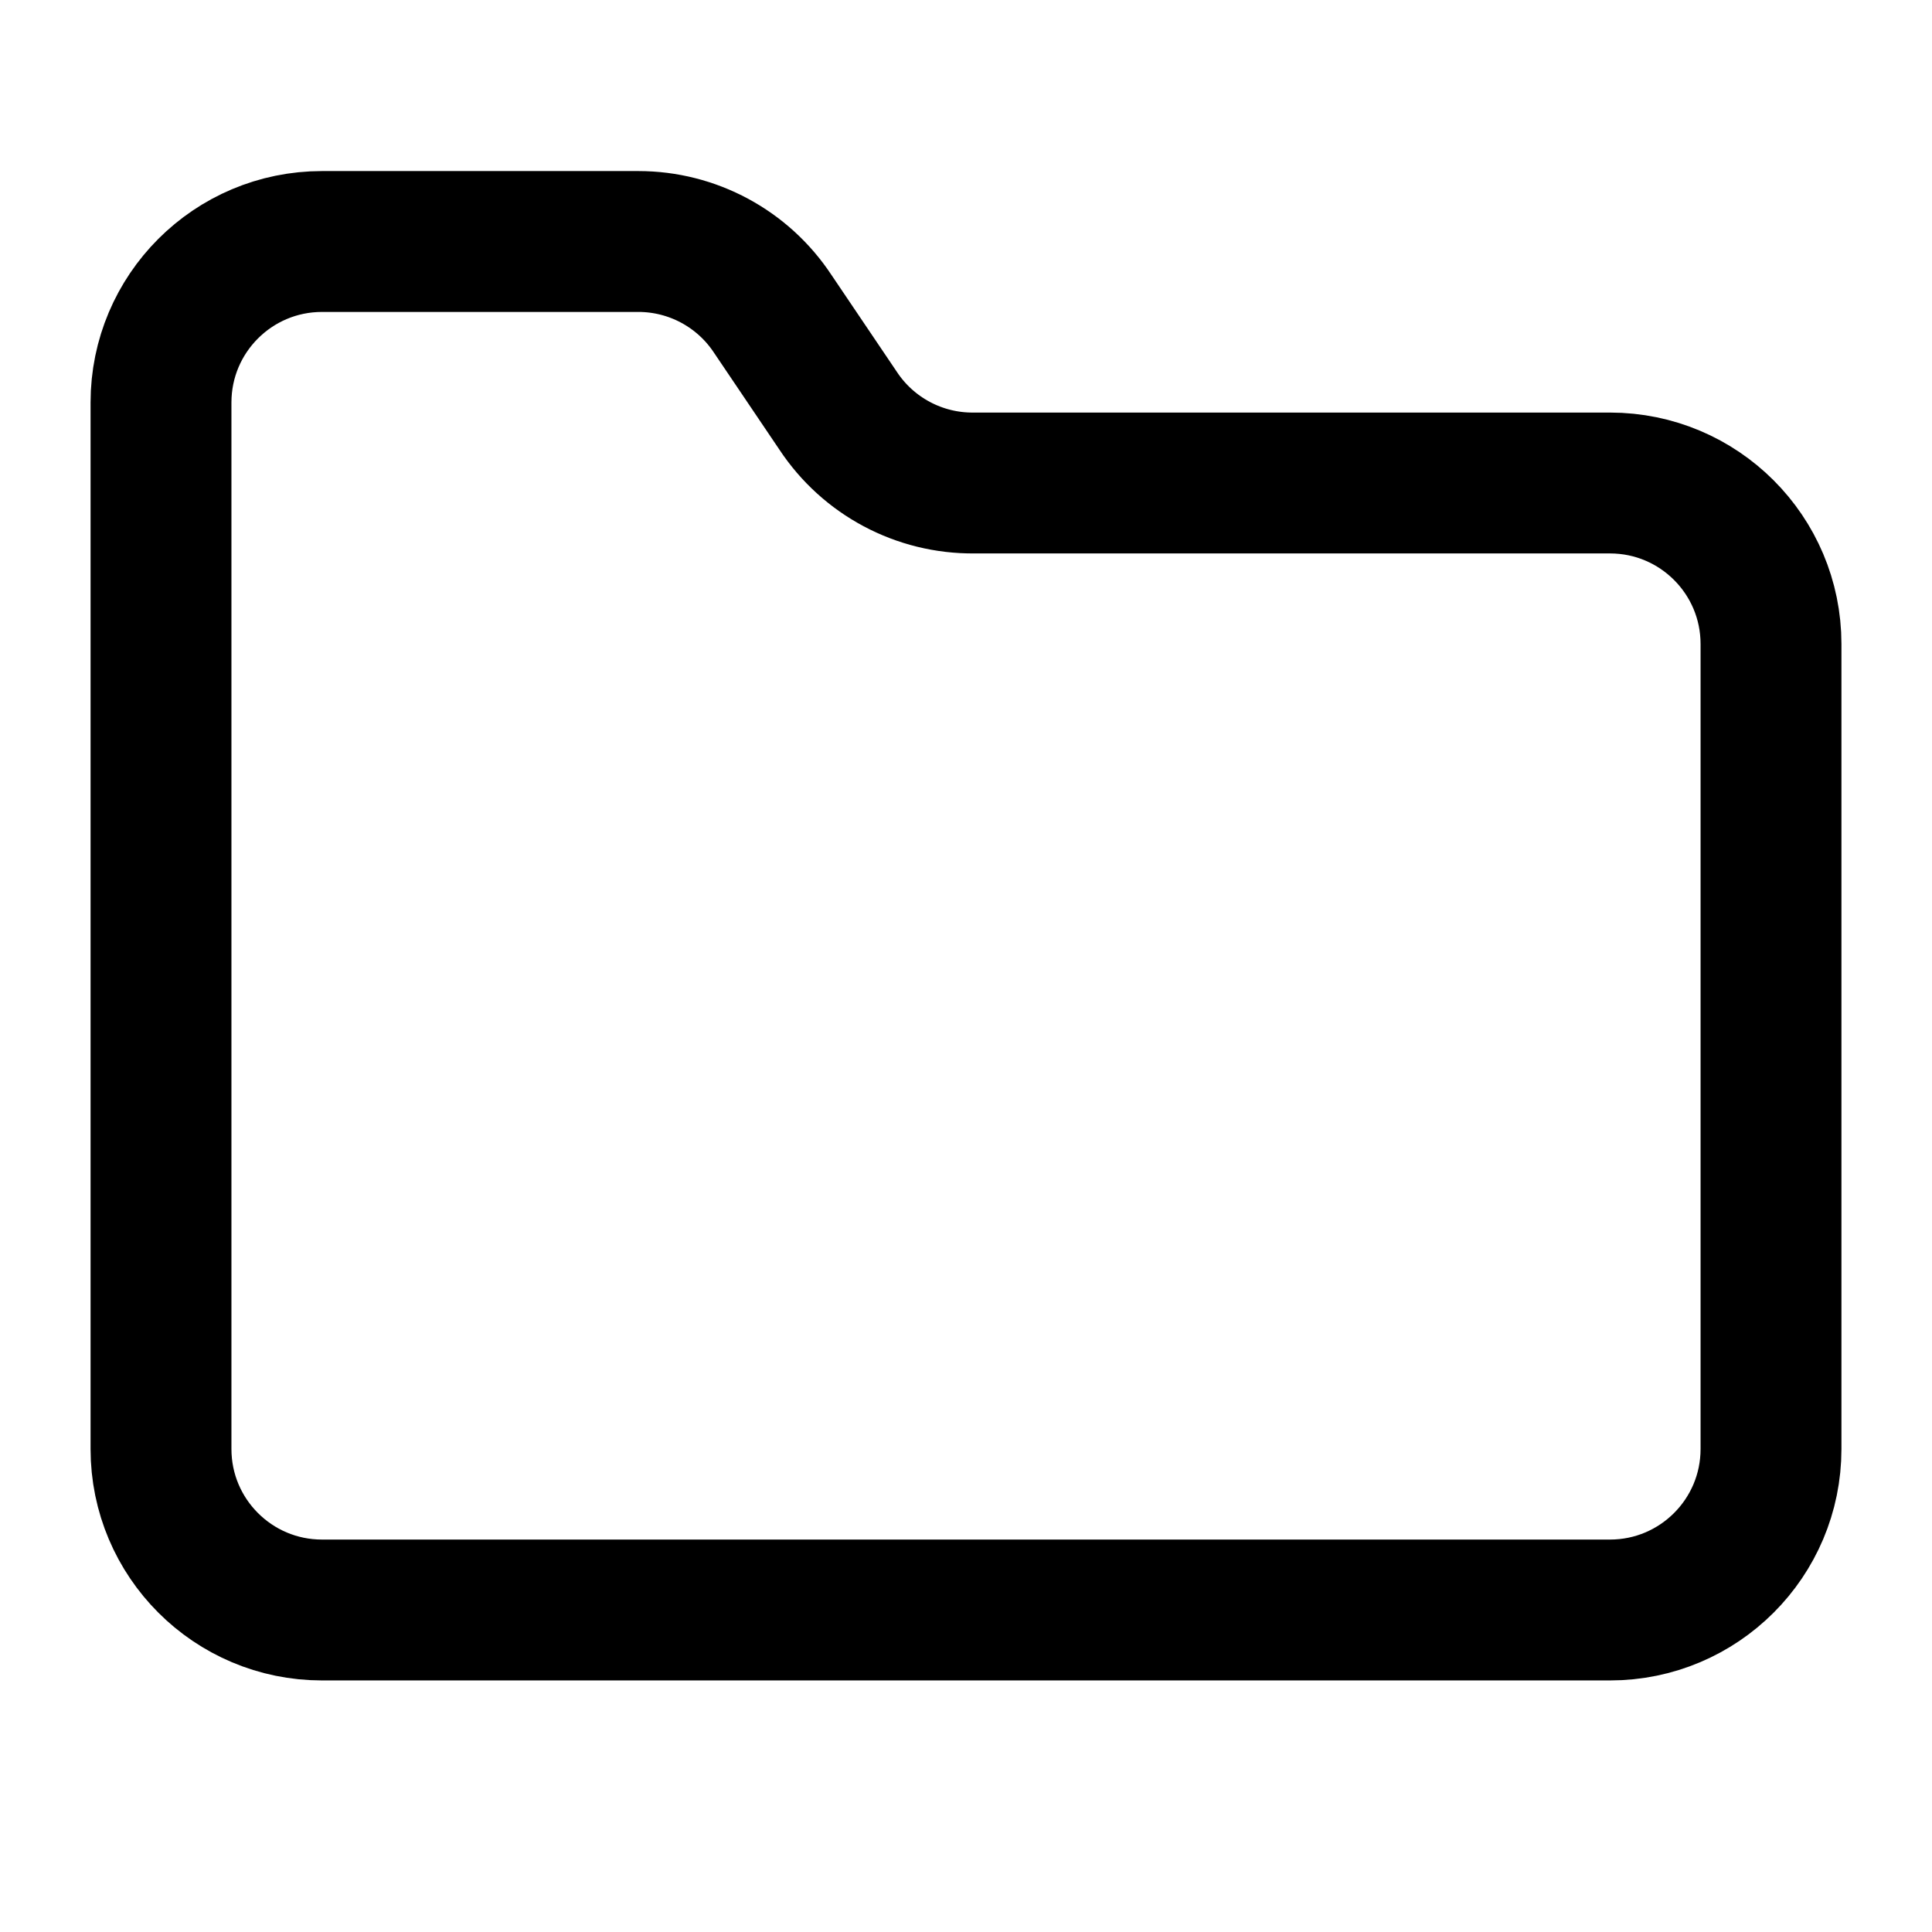
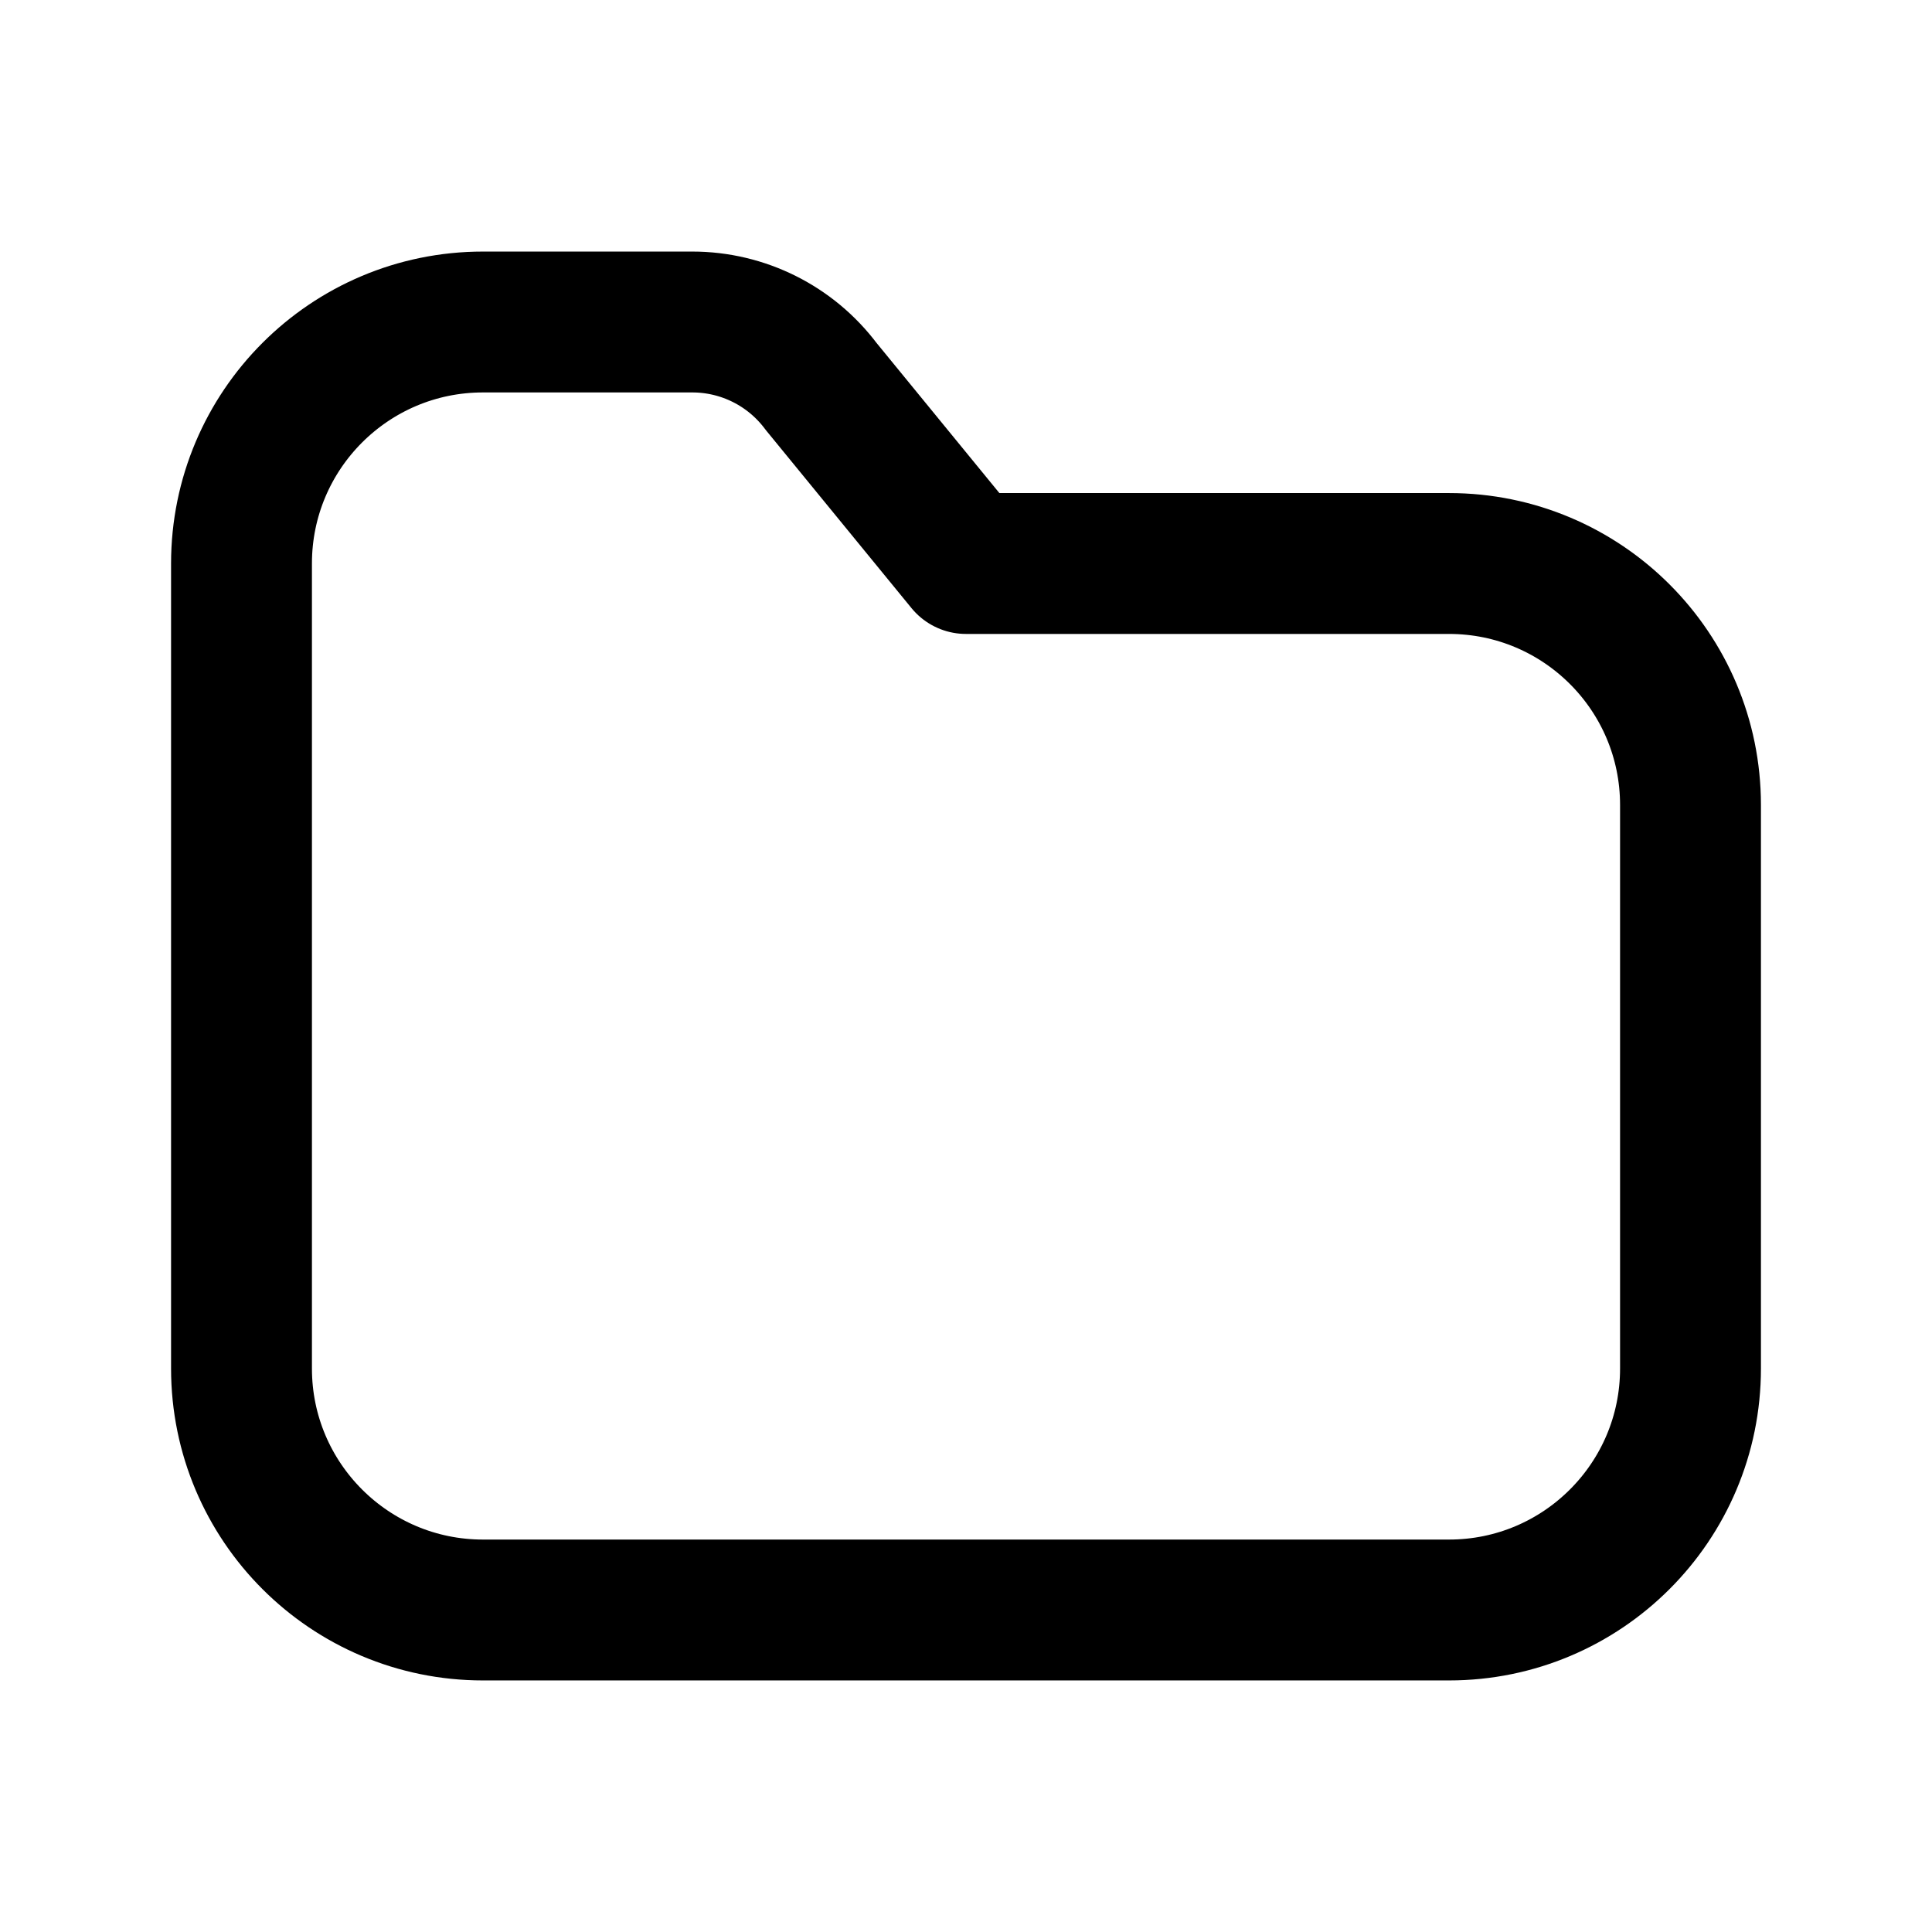
- <svg xmlns="http://www.w3.org/2000/svg" width="24" height="24" viewBox="0 0 24 24" fill="none" stroke="currentColor" stroke-width="1.75" stroke-linecap="round" stroke-linejoin="round">
-   <path d="M20 20a2 2 0 0 0 2-2V8a2 2 0 0 0-2-2h-7.9a2 2 0 0 1-1.69-.9L9.6 3.9A2 2 0 0 0 7.93 3H4a2 2 0 0 0-2 2v13a2 2 0 0 0 2 2Z" />
+ <svg xmlns="http://www.w3.org/2000/svg" viewBox="0 0 24 24" fill="none" stroke="currentColor" stroke-width="1.75" stroke-linecap="round" stroke-linejoin="round">
+   <path d="M3 7a3 3 0 0 1 3-3h2.6a2 2 0 0 1 1.6.8L12 7h6a3 3 0 0 1 3 3v7a3 3 0 0 1-3 3H6a3 3 0 0 1-3-3Z" />
</svg>
